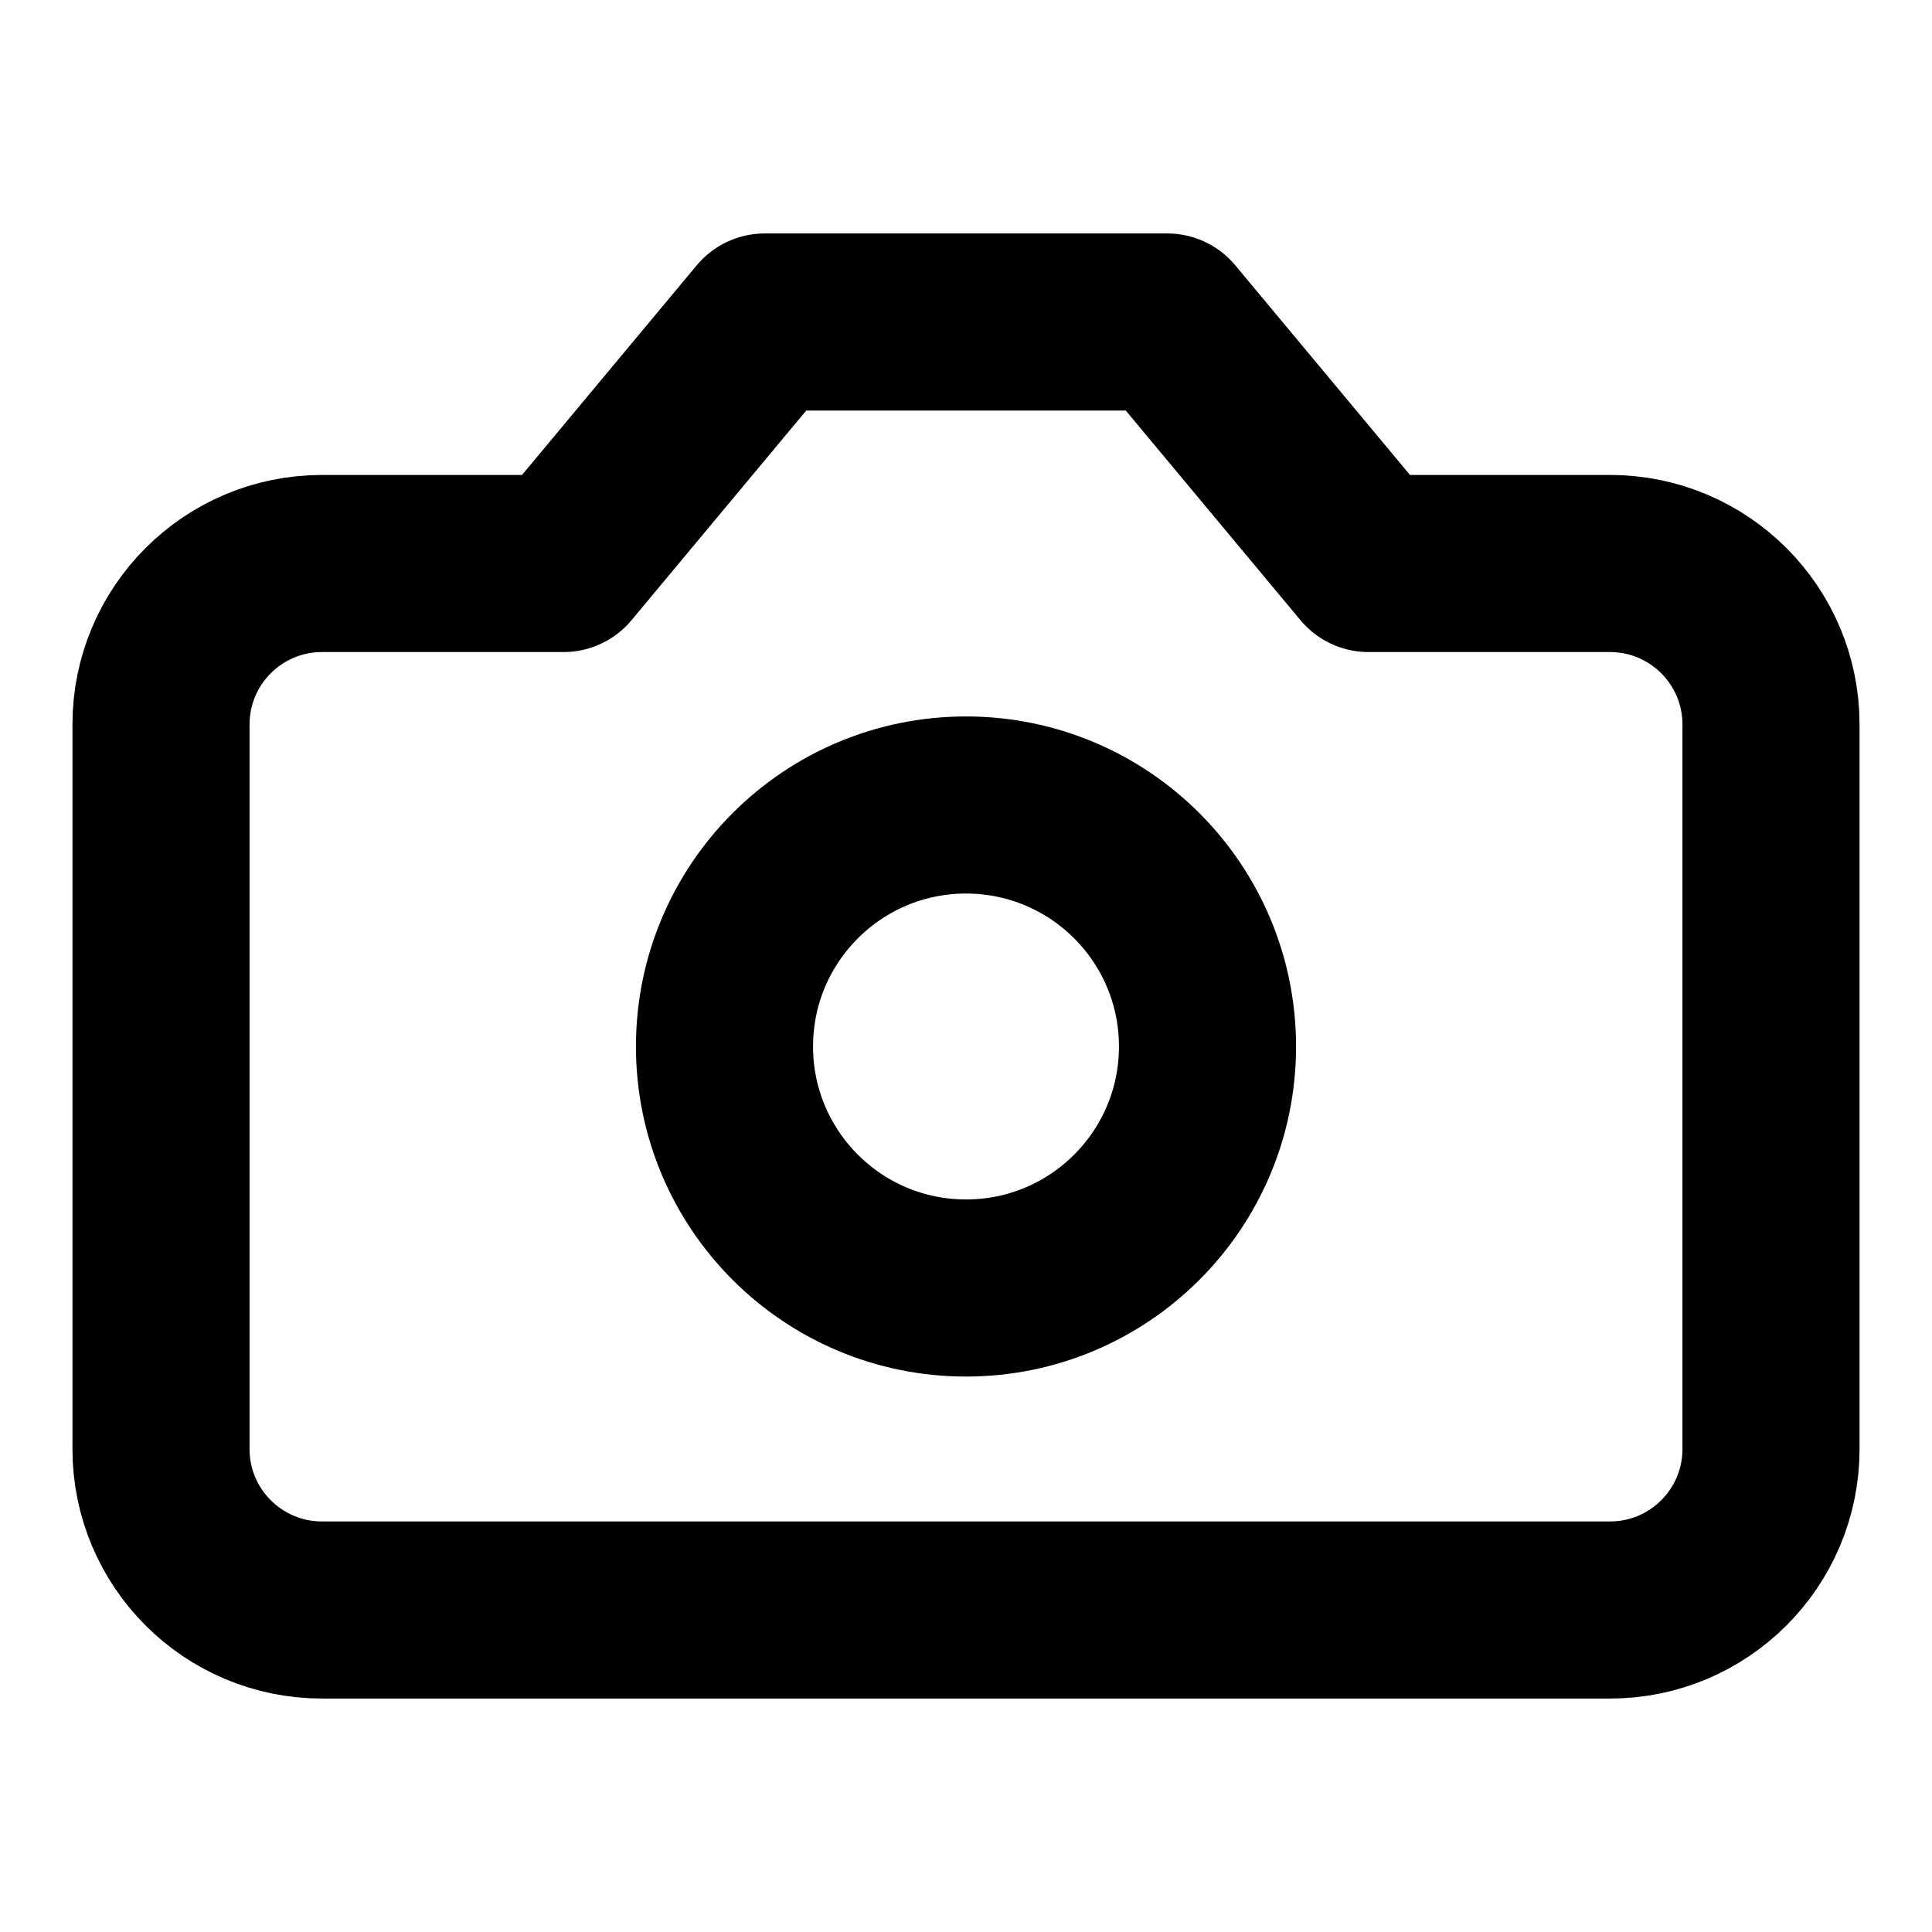
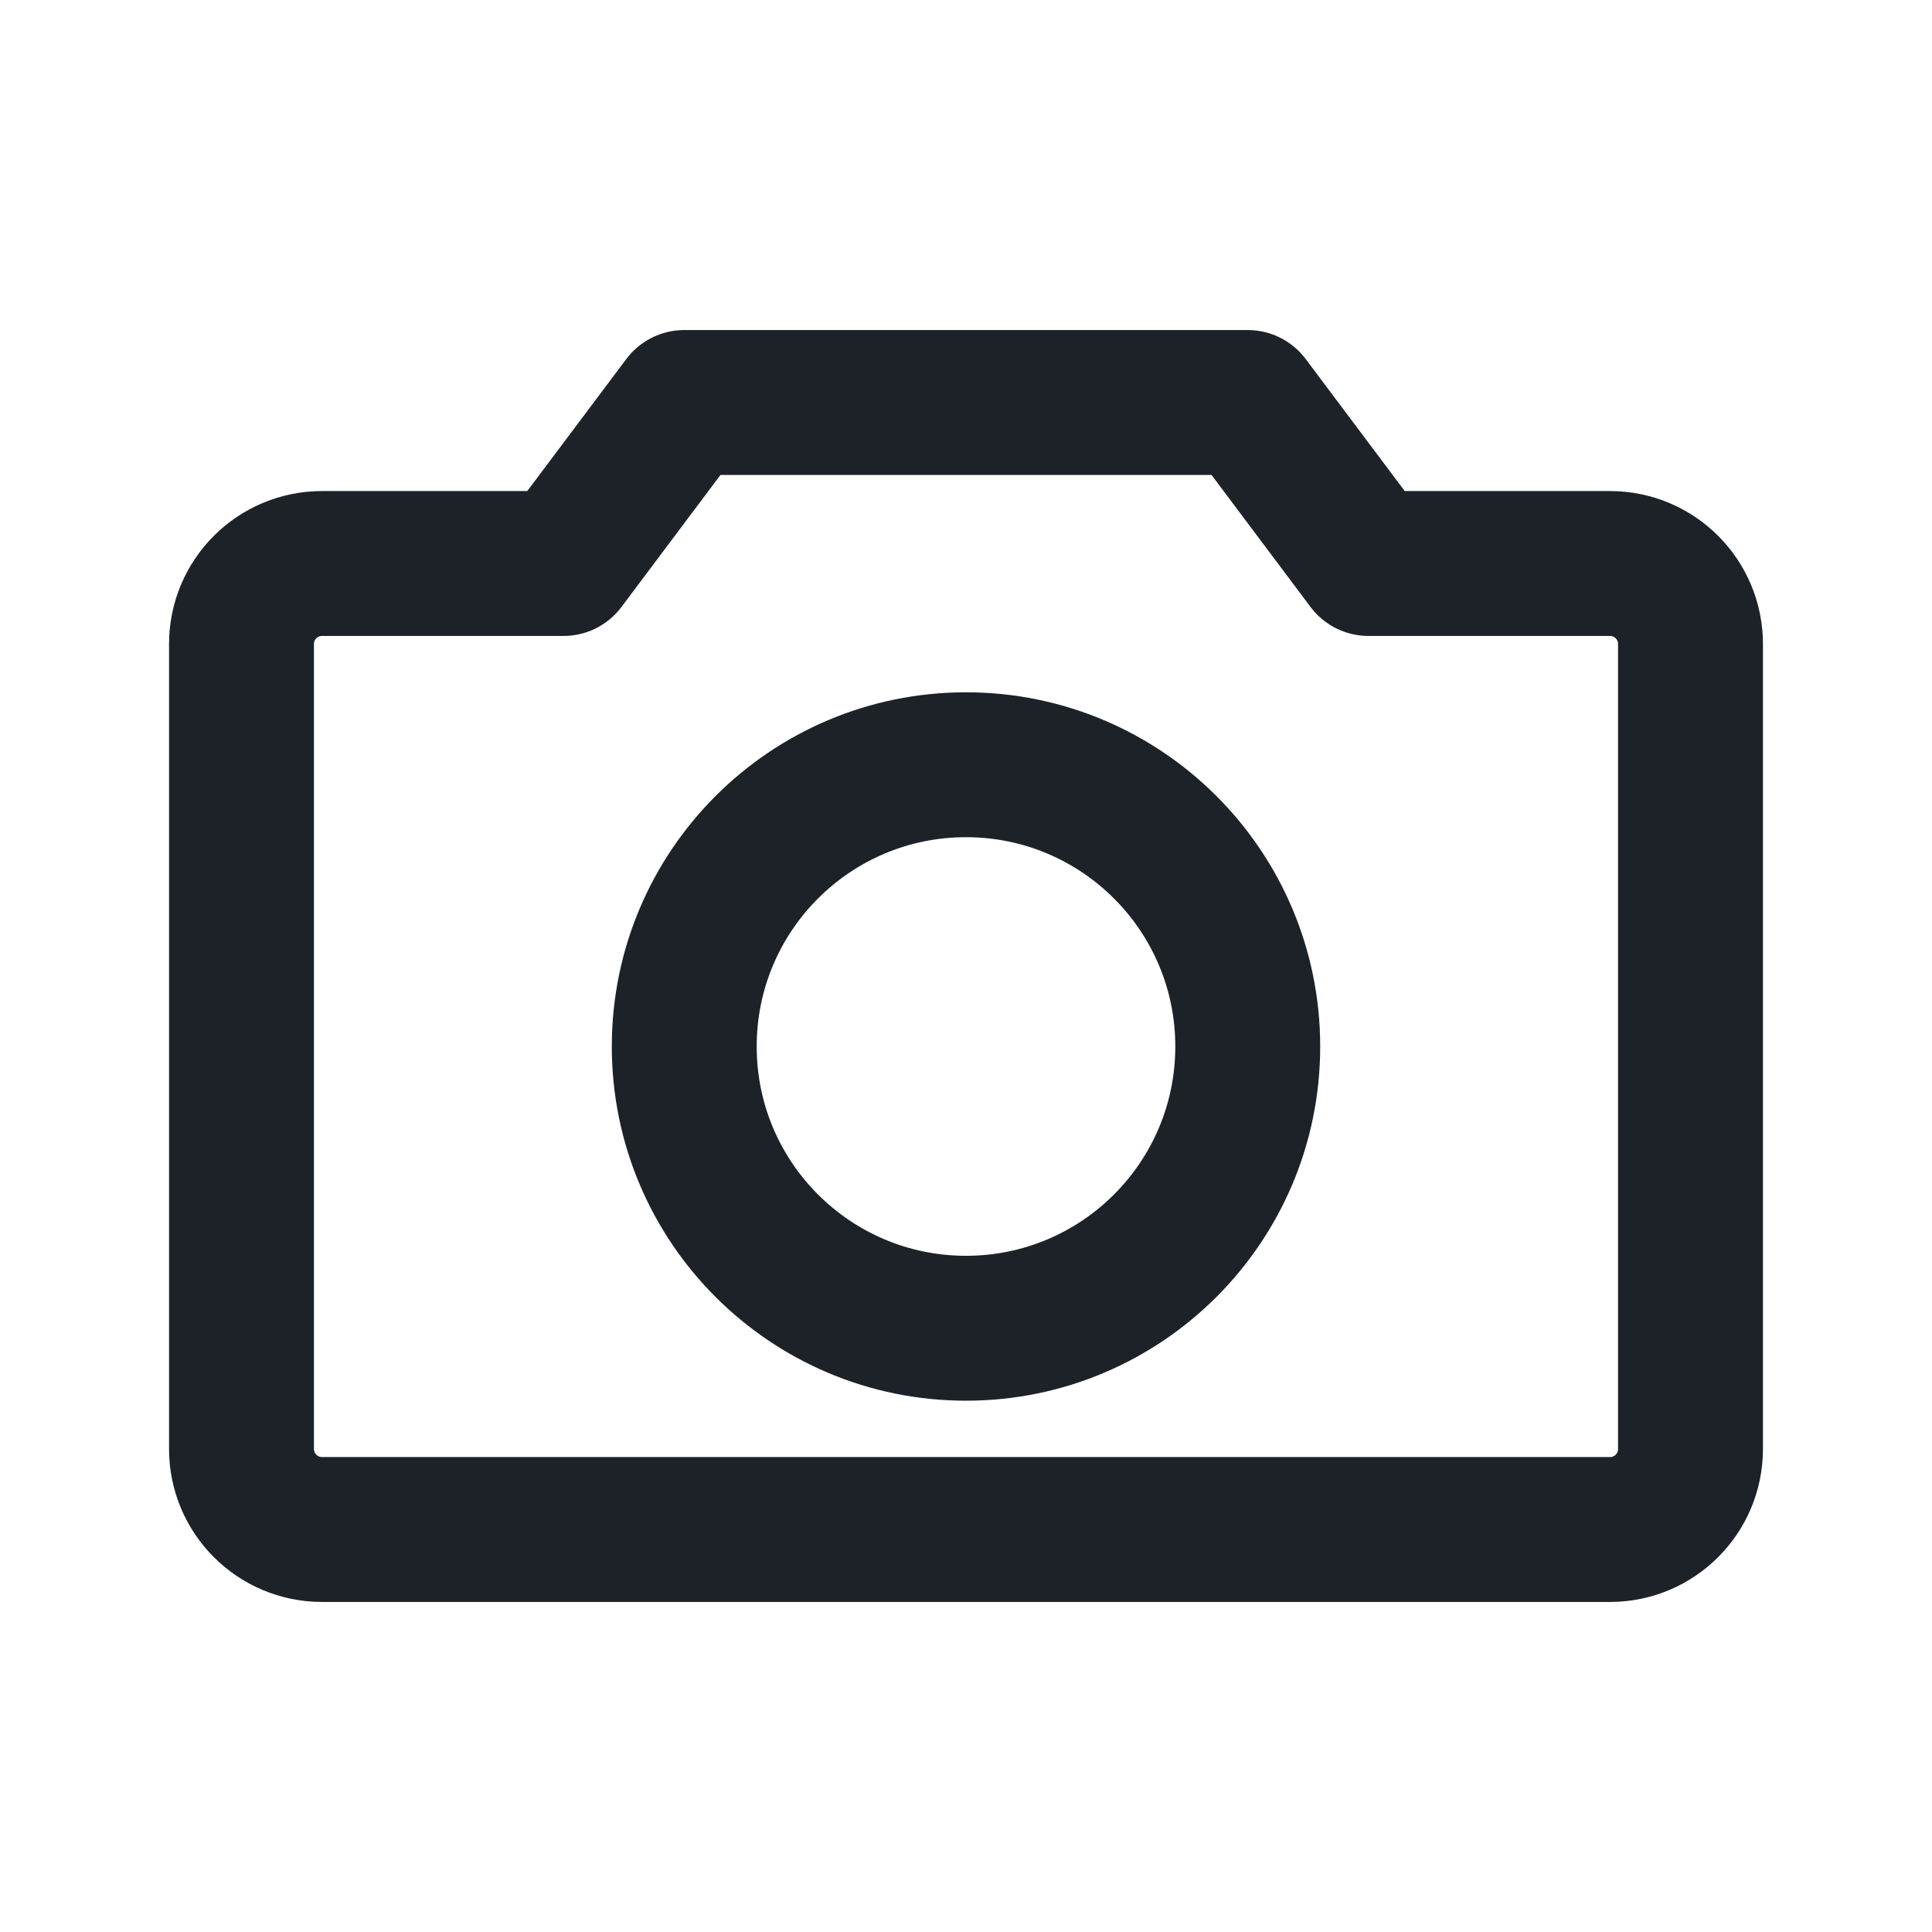
- <svg xmlns="http://www.w3.org/2000/svg" viewBox="0 0 24 24" fill="none" stroke="#000" stroke-width="2.2" stroke-linecap="round" stroke-linejoin="round">
-   <path d="M14.5 4h-5L7 7H4a2 2 0 0 0-2 2v9a2 2 0 0 0 2 2h16a2 2 0 0 0 2-2V9a2 2 0 0 0-2-2h-3l-2.5-3Z" />
-   <circle cx="12" cy="13" r="3" />
+ <svg xmlns="http://www.w3.org/2000/svg" viewBox="0 0 24 24" fill="none" stroke="#1d2228" stroke-width="1.8" stroke-linecap="round" stroke-linejoin="round">
+   <path d="M4 7h3l1.5-2h7L17 7h3a1 1 0 0 1 1 1v10a1 1 0 0 1-1 1H4a1 1 0 0 1-1-1V8a1 1 0 0 1 1-1Z" />
+   <circle cx="12" cy="13" r="3.5" />
</svg>
